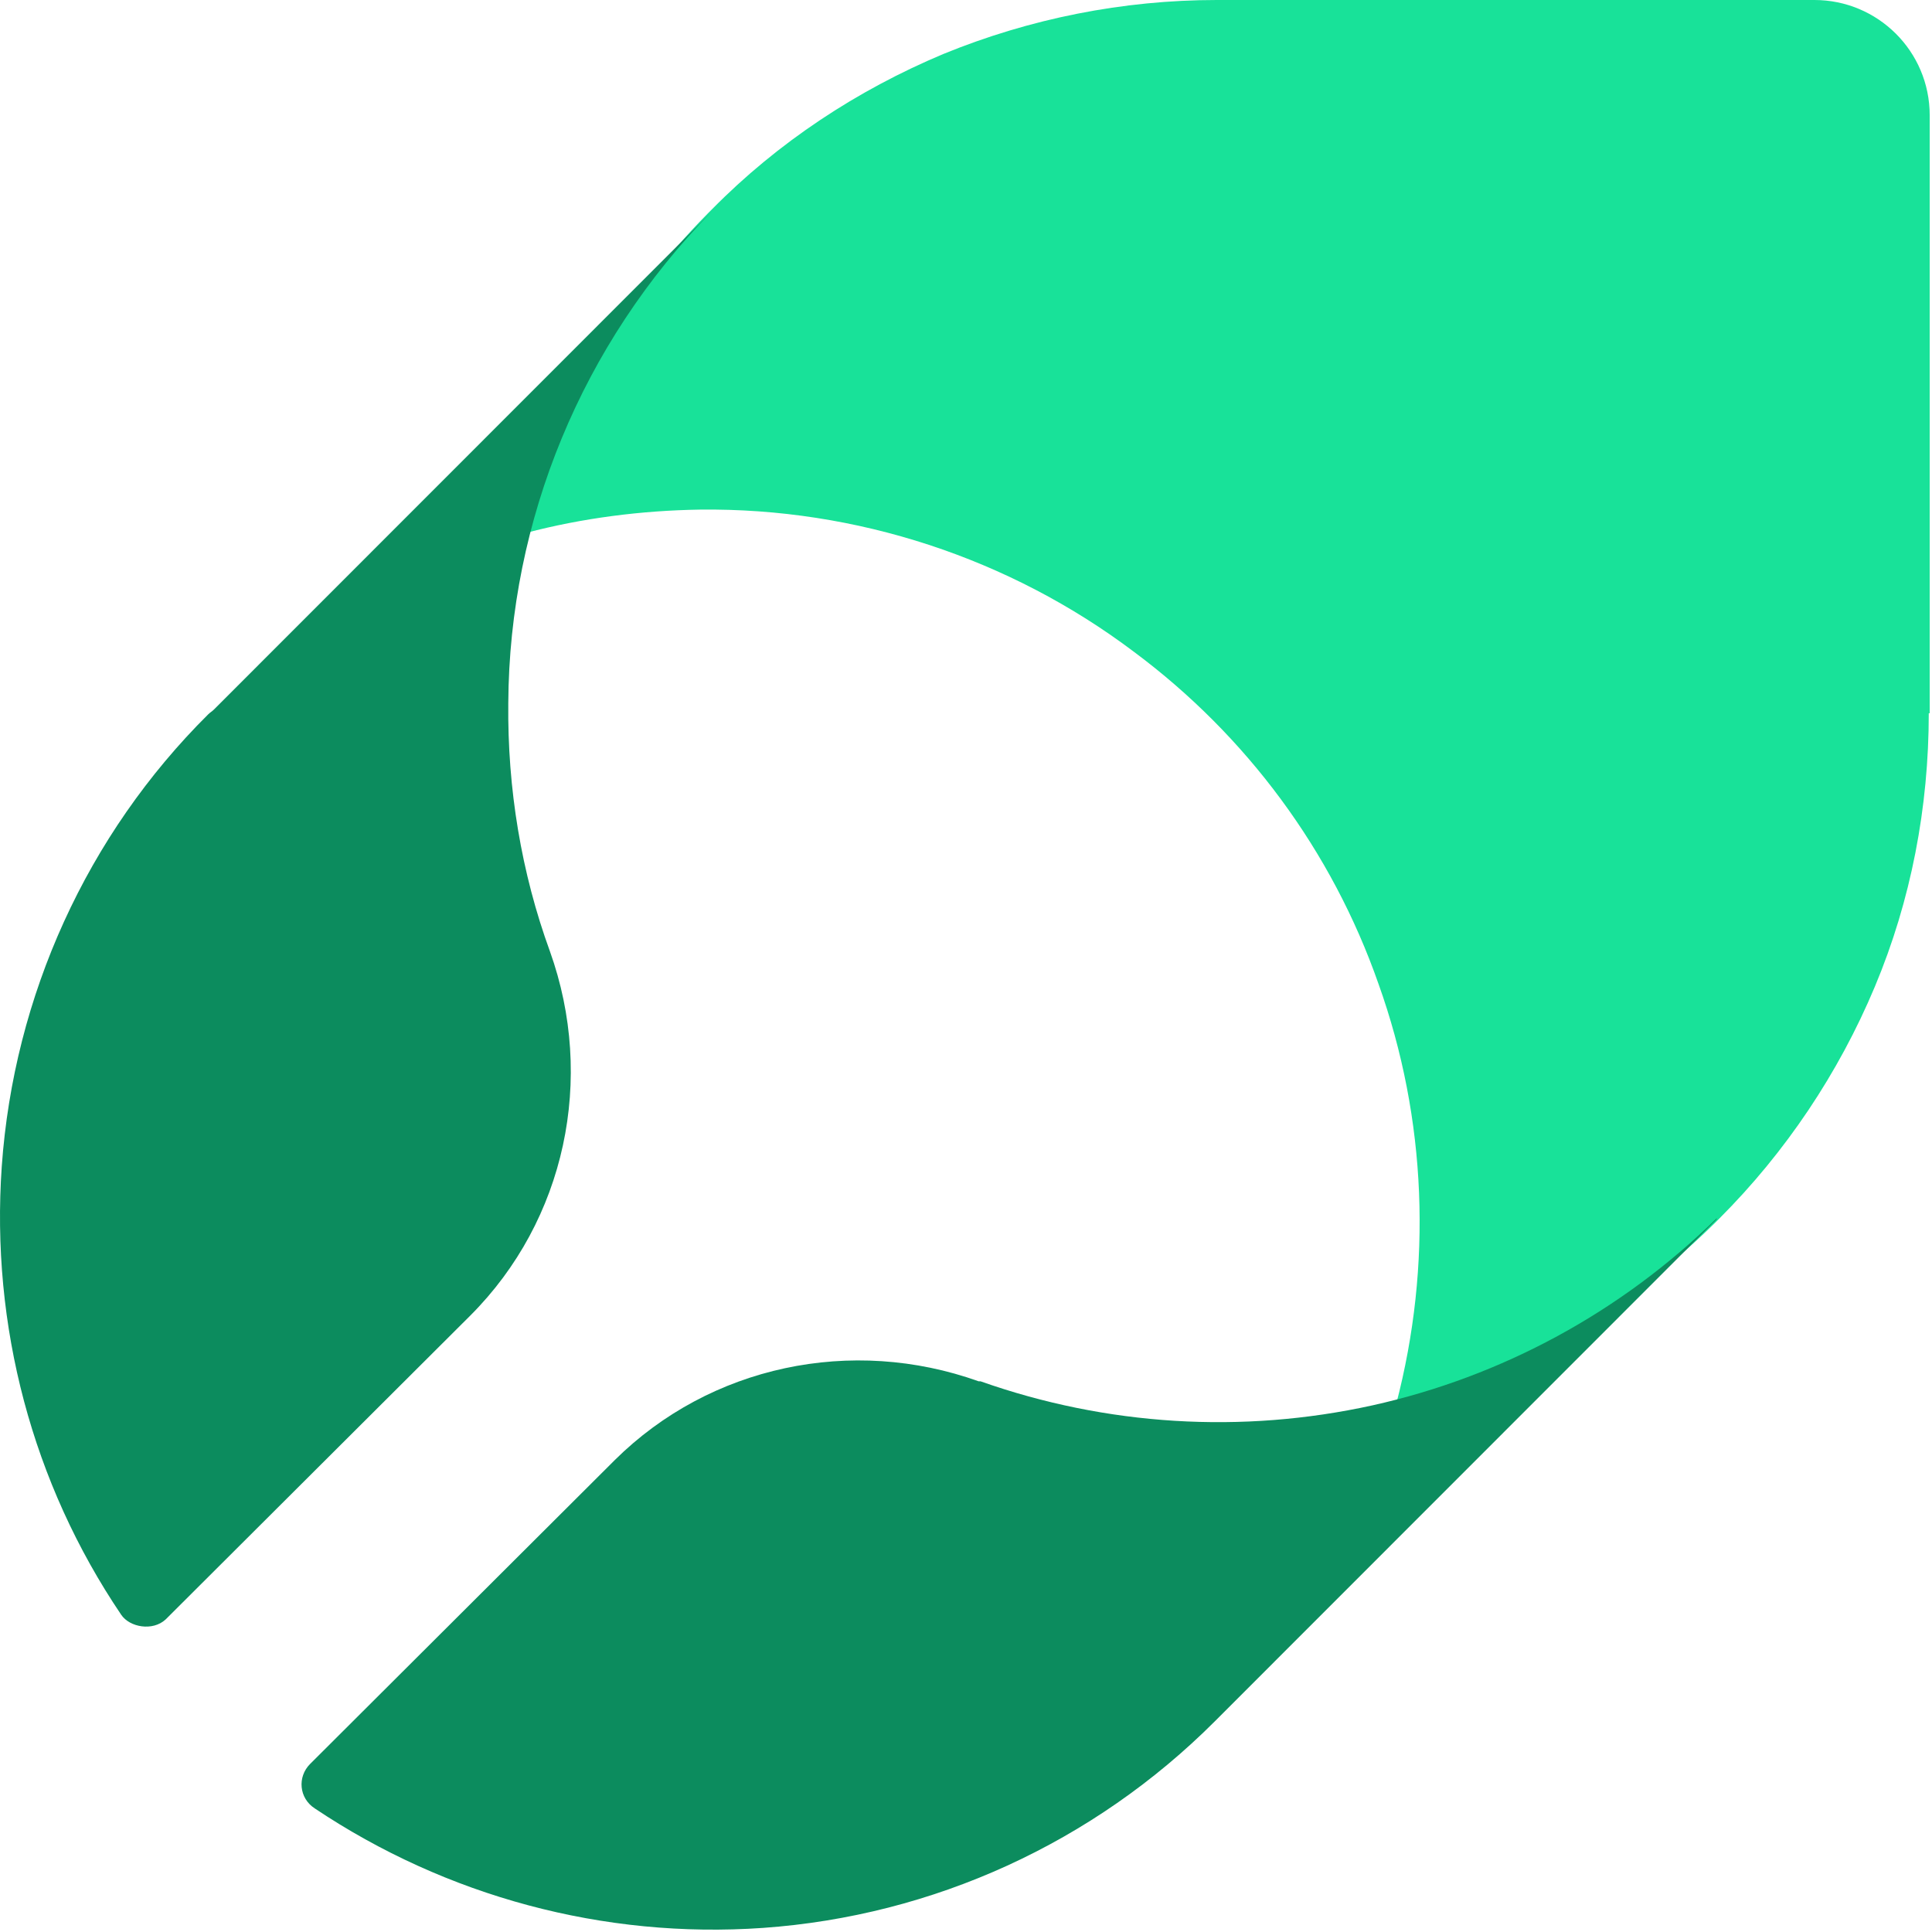
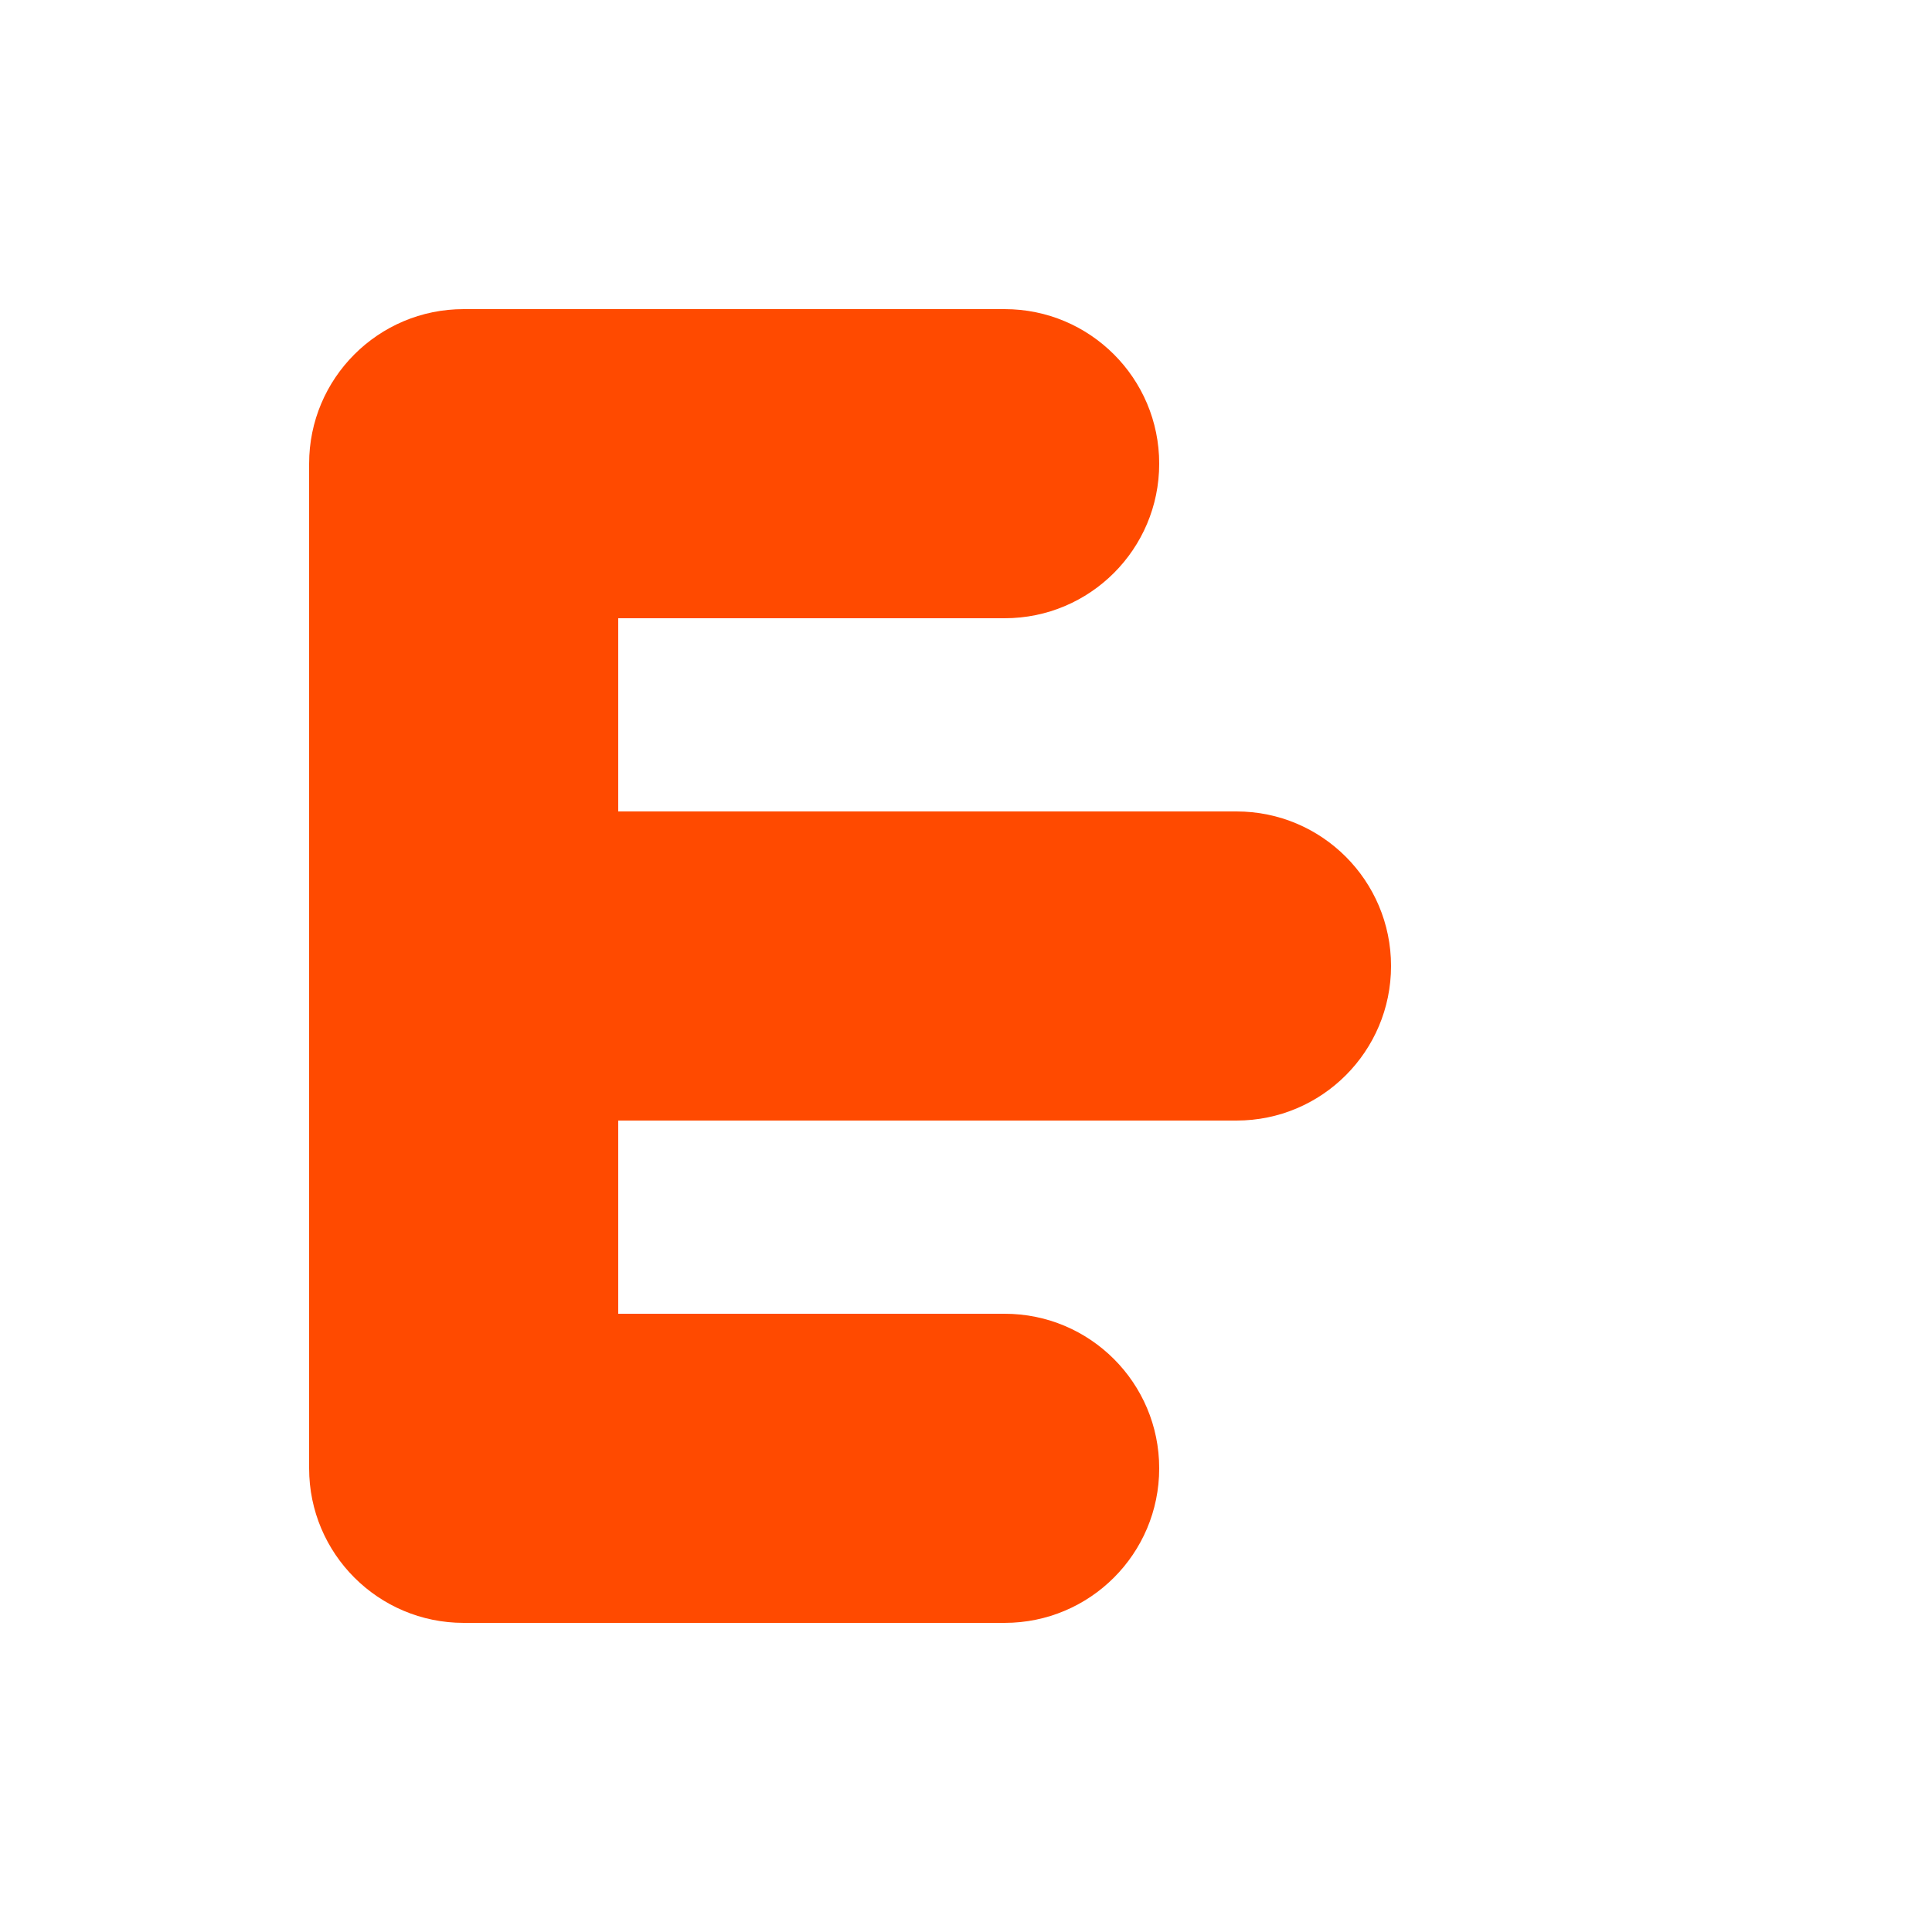
- <svg xmlns="http://www.w3.org/2000/svg" width="502" height="502" viewBox="0 0 502 502" fill="none">
-   <path d="M501.402 185.33V29.962C501.402 13.29 487.876 0 471.453 0H316.156C291.763 0 267.611 4.832 245.15 14.014C222.689 23.438 202.16 36.969 185.012 54.367L183.804 55.575C161.101 78.53 144.92 107.042 136.708 138.454C151.441 134.588 166.656 132.655 181.871 132.413C222.447 131.93 262.298 144.978 294.661 169.383C323.885 191.13 346.104 221.092 358.18 255.645C370.739 290.681 372.188 328.859 362.769 364.862C393.925 356.647 422.666 340.457 445.611 317.744L446.818 316.536C463.966 299.38 477.732 278.841 487.151 256.37C496.571 233.898 501.16 209.735 501.16 185.33H501.402Z" fill="#18E299" />
-   <path d="M132.071 182.706C132.312 135.044 151.32 89.307 184.764 55.125L55.557 184.391C55.076 184.873 54.594 185.113 54.113 185.595C22.593 216.888 3.586 258.774 0.458 303.066C-2.43 344.47 8.397 385.392 31.496 419.575C33.699 422.835 39.677 423.907 43.046 420.778L122.206 341.822C146.989 317.028 154.689 280.198 142.899 247.219C135.44 226.758 131.831 204.852 132.071 182.706Z" fill="#0C8C5E" />
-   <path d="M446.067 316.547C421.284 340.86 390.245 357.71 356.56 365.172C322.634 372.635 287.506 370.468 254.783 358.914C254.783 358.914 254.542 358.914 254.301 358.914C221.338 347.118 184.525 354.821 159.742 379.375L80.581 458.331C77.212 461.701 77.694 467.238 81.784 469.885C115.95 492.754 156.855 503.827 198.24 500.938C242.512 497.809 284.137 478.792 315.656 447.258L316.859 446.054L446.067 316.788V316.547Z" fill="#0C8C5E" />
+ <svg xmlns="http://www.w3.org/2000/svg" viewBox="0 0 100 100" width="100" height="100">
+   <path d="M24,16 L52,16 A8,8 0 0 1 52,32 L32,32 L32,42 L64,42 A8,8 0 0 1 64,58 L32,58 L32,68 L52,68 A8,8 0 0 1 52,84 L24,84 A8,8 0 0 1 16,76 L16,24 A8,8 0 0 1 24,16 Z" fill="#FF4A00" />
</svg>
